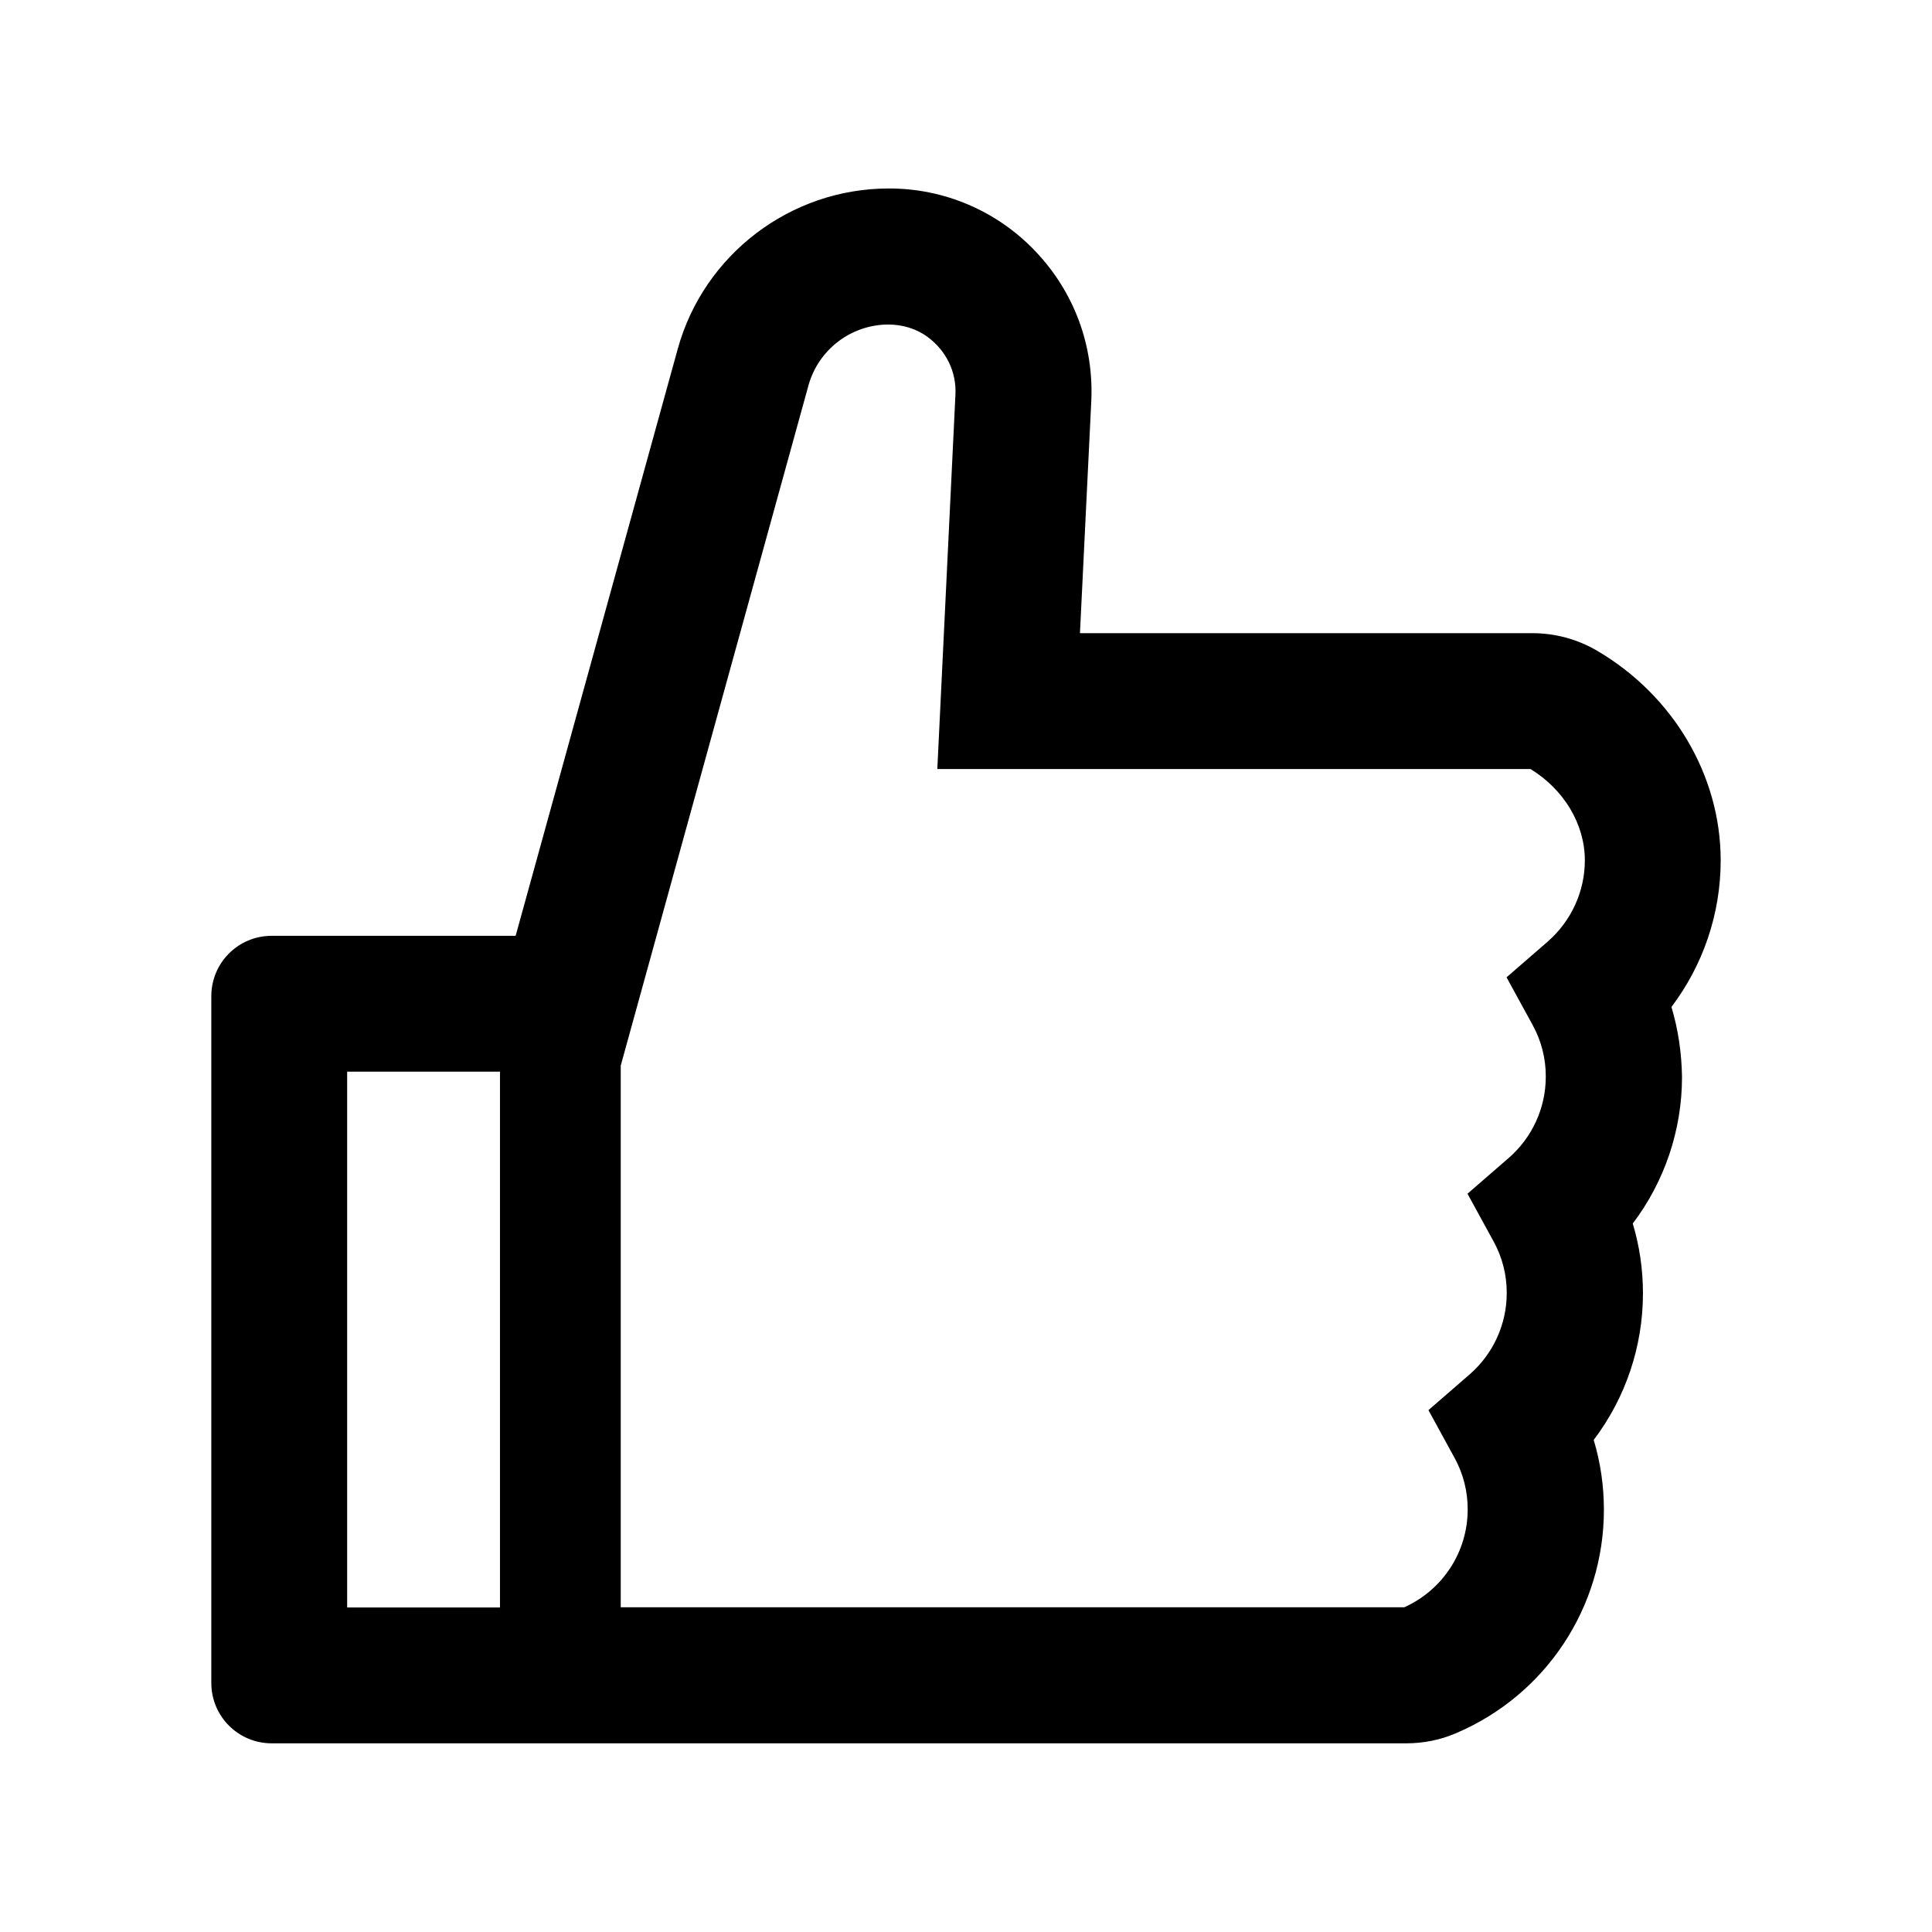
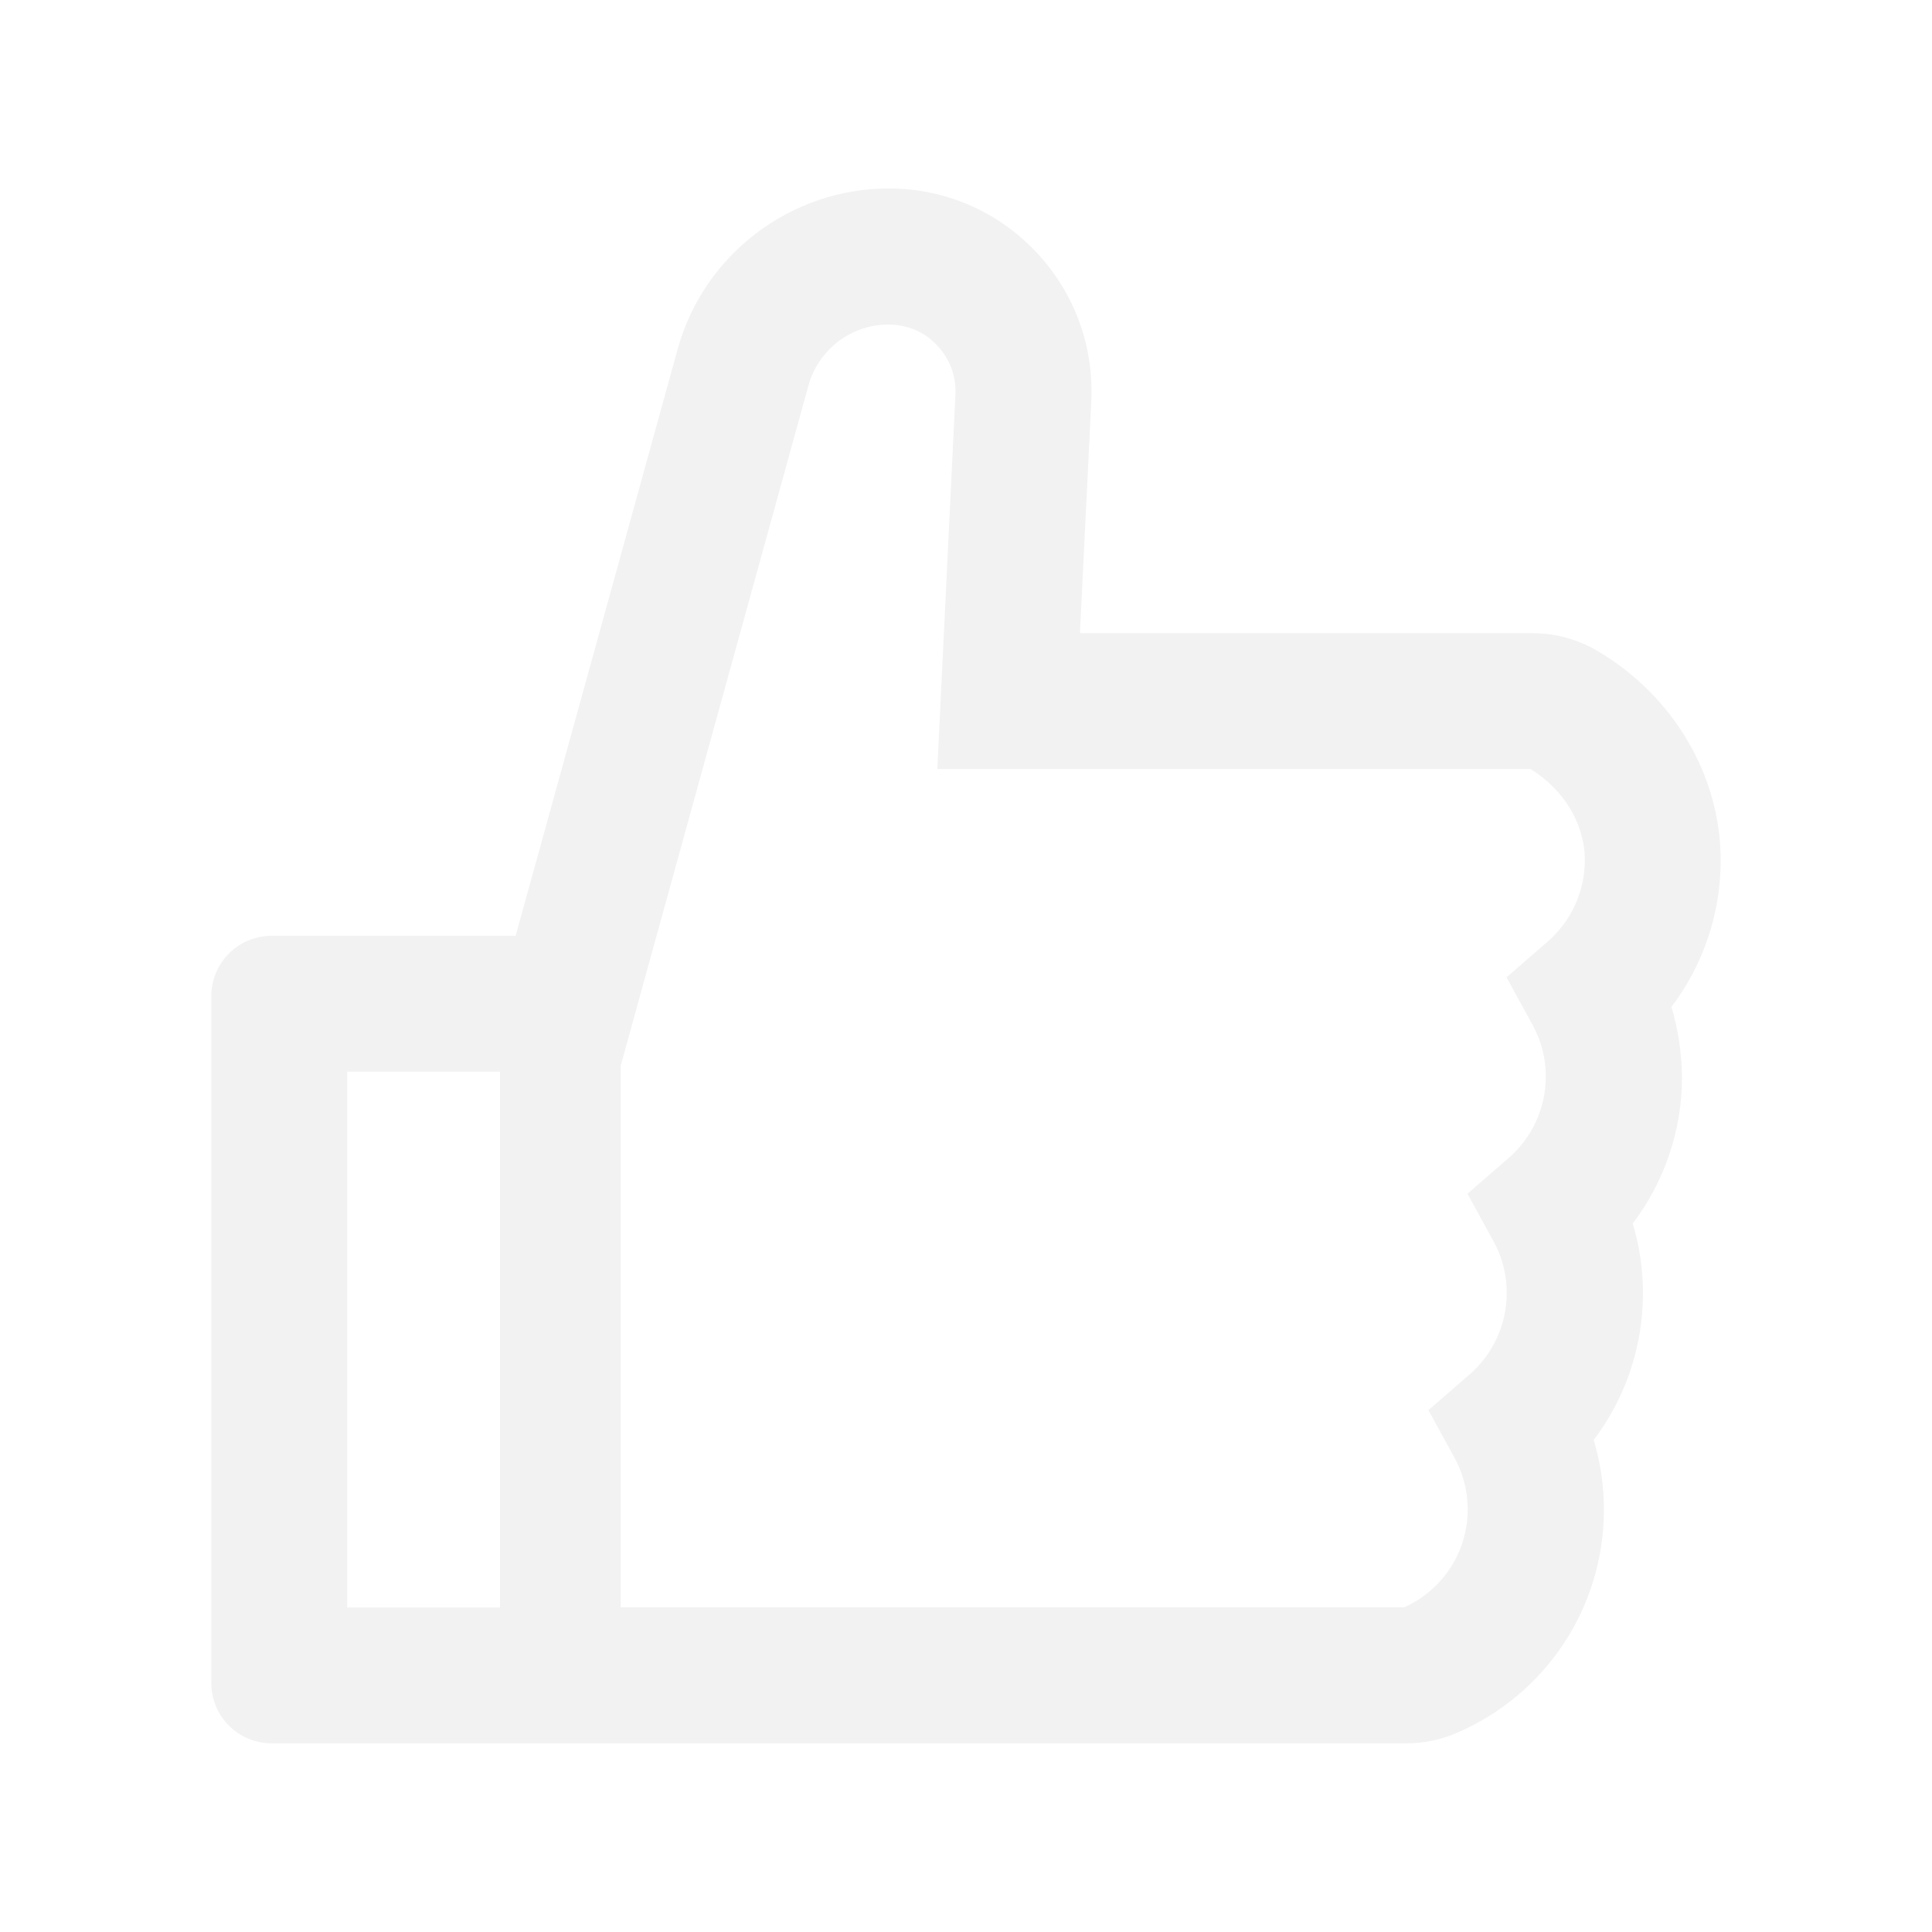
- <svg xmlns="http://www.w3.org/2000/svg" stroke="currentColor" fill="currentColor" stroke-width="0" viewBox="0 0 1024 1024" height="200px" width="200px">
+ <svg xmlns="http://www.w3.org/2000/svg" stroke="currentColor" fill="#f2f2f2" stroke-width="0" viewBox="0 0 1024 1024" height="200px" width="200px">
  <path d="M885.9 533.7c16.8-22.2 26.1-49.4 26.1-77.7 0-44.9-25.1-87.4-65.5-111.1a67.67 67.67 0 0 0-34.3-9.3H572.4l6-122.9c1.4-29.7-9.1-57.9-29.5-79.4A106.62 106.62 0 0 0 471 99.9c-52 0-98 35-111.8 85.1l-85.9 311H144c-17.7 0-32 14.3-32 32v364c0 17.7 14.3 32 32 32h601.3c9.2 0 18.2-1.8 26.5-5.4 47.6-20.3 78.3-66.8 78.3-118.4 0-12.6-1.8-25-5.4-37 16.8-22.2 26.1-49.4 26.1-77.7 0-12.6-1.8-25-5.4-37 16.8-22.2 26.1-49.4 26.1-77.7-.2-12.6-2-25.1-5.6-37.1zM184 852V568h81v284h-81zm636.4-353l-21.9 19 13.9 25.4a56.2 56.2 0 0 1 6.9 27.3c0 16.5-7.2 32.2-19.6 43l-21.9 19 13.9 25.4a56.2 56.2 0 0 1 6.9 27.3c0 16.5-7.2 32.2-19.6 43l-21.9 19 13.9 25.4a56.2 56.2 0 0 1 6.9 27.3c0 22.4-13.2 42.6-33.6 51.8H329V564.8l99.5-360.5a44.1 44.1 0 0 1 42.2-32.3c7.6 0 15.1 2.2 21.1 6.7 9.9 7.4 15.2 18.6 14.6 30.5l-9.6 198.4h314.4C829 418.5 840 436.9 840 456c0 16.5-7.2 32.1-19.6 43z" />
</svg>
